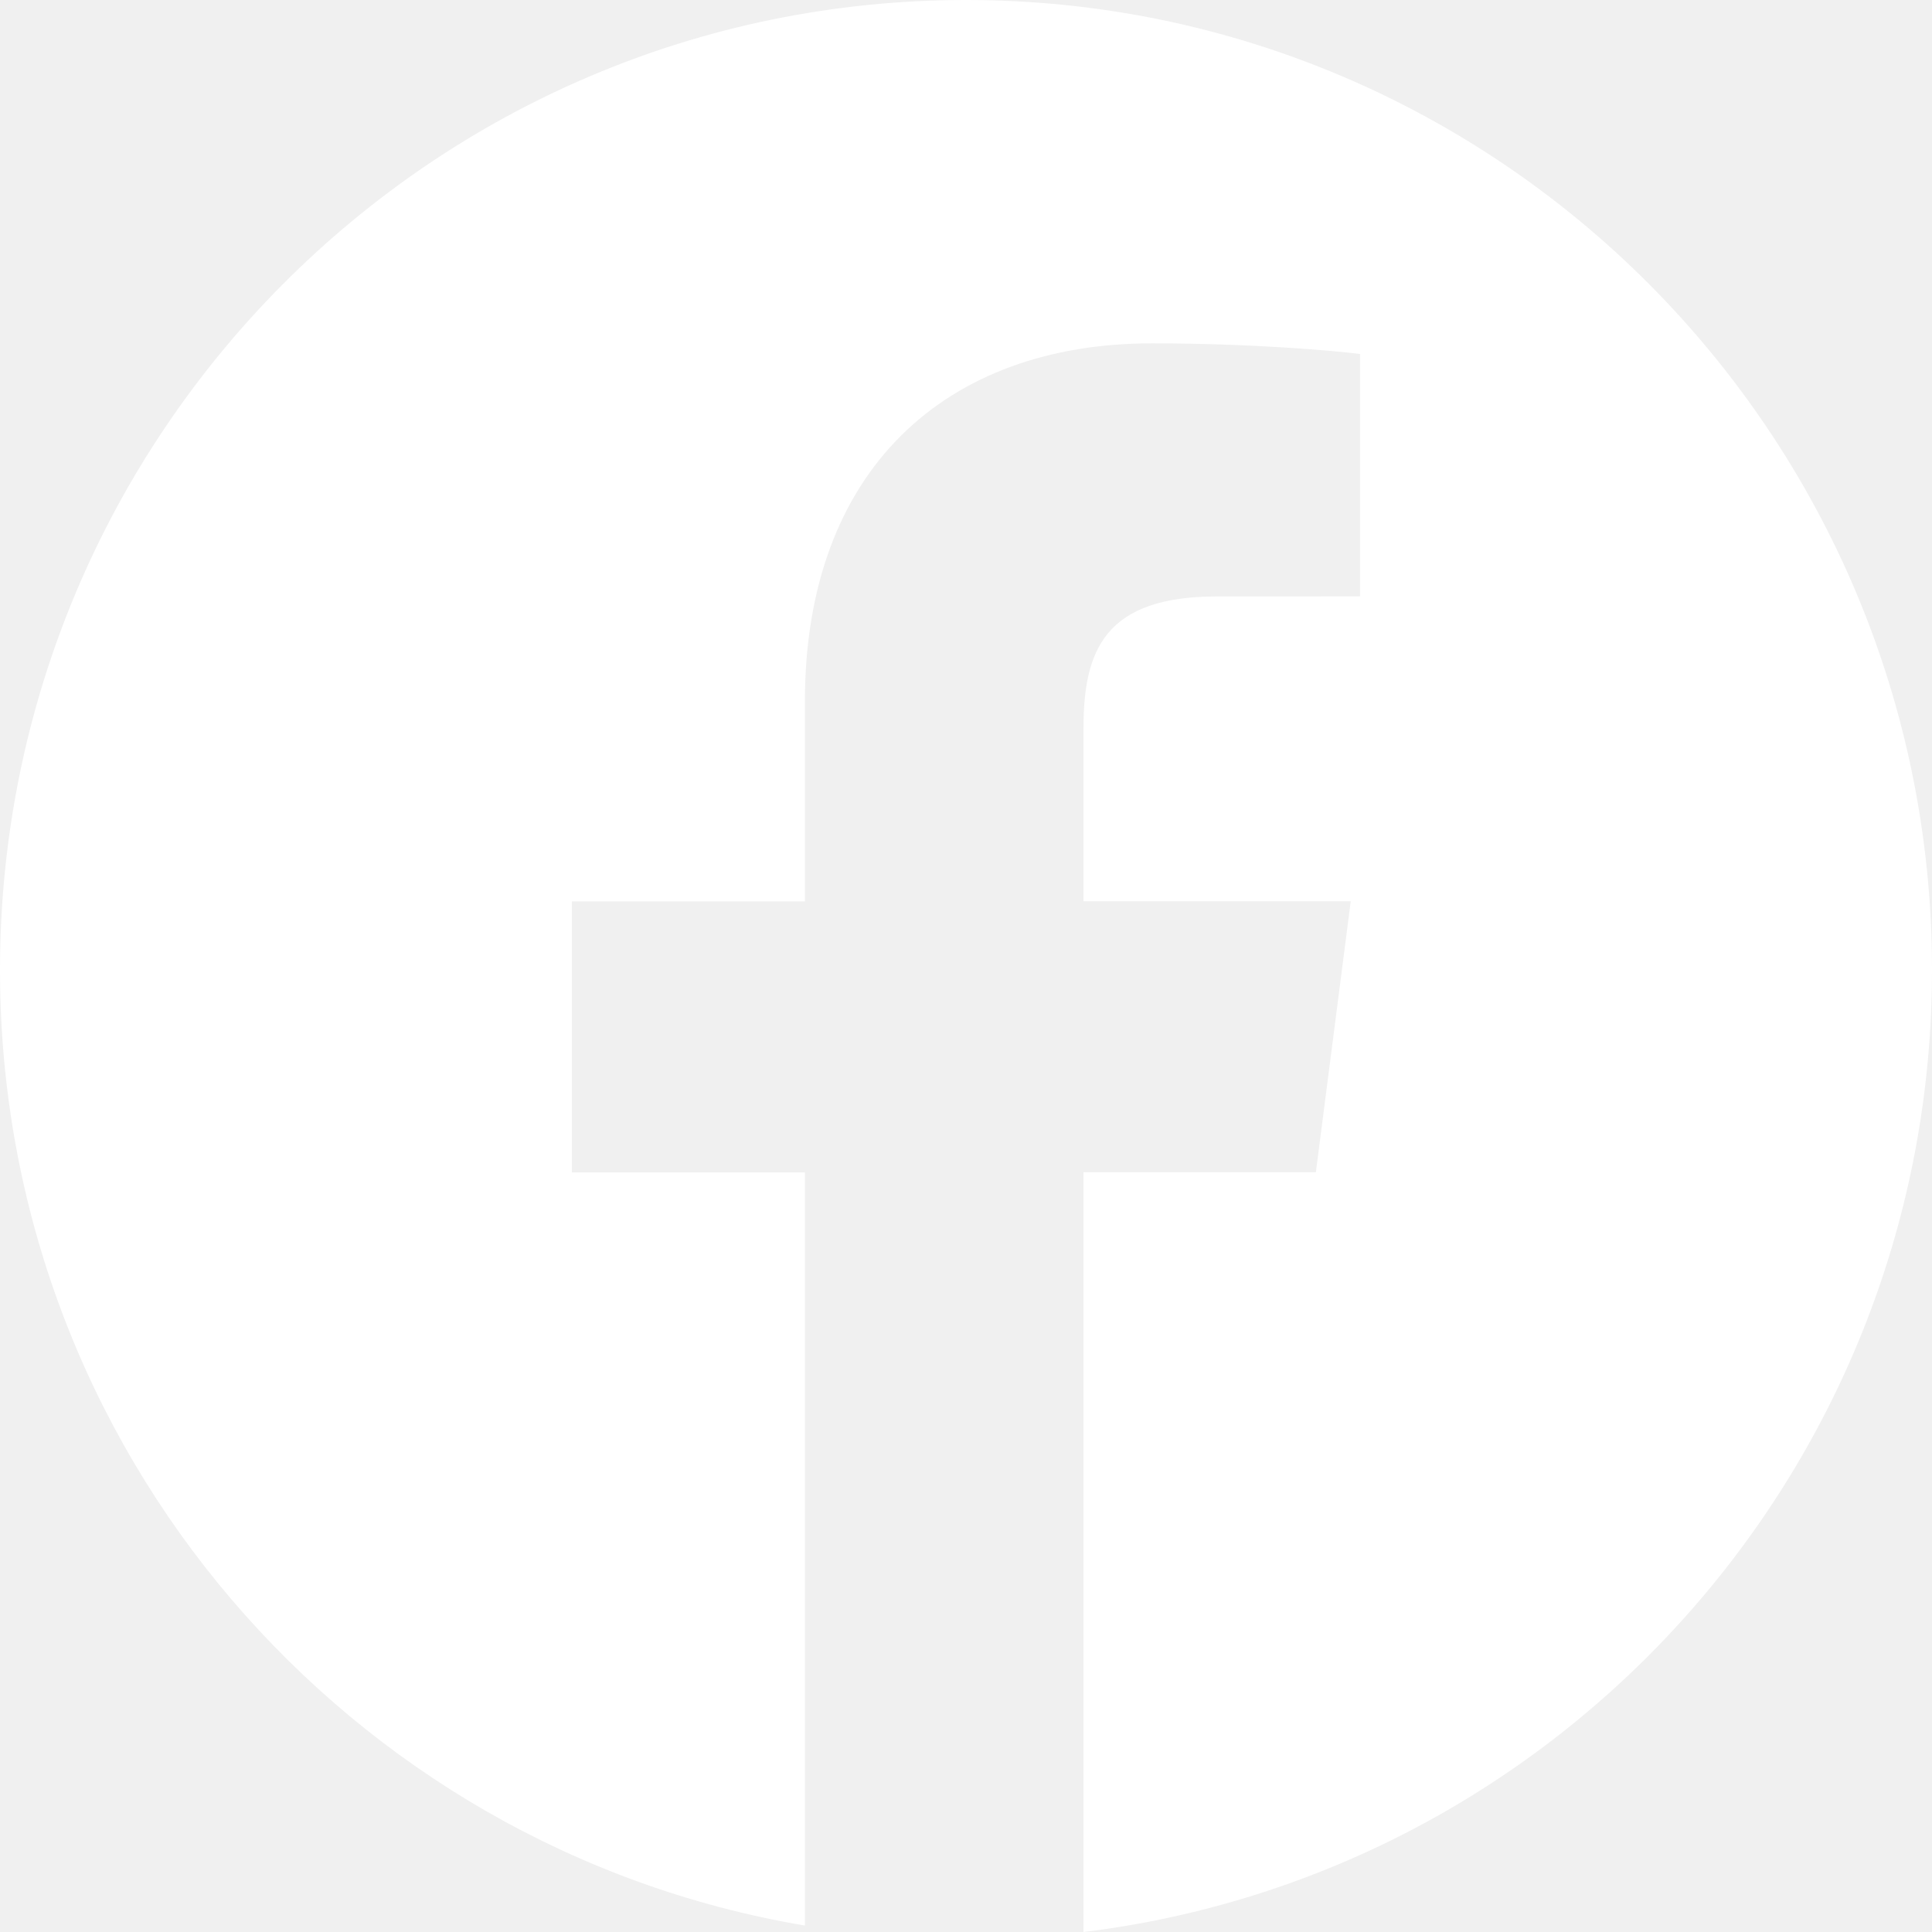
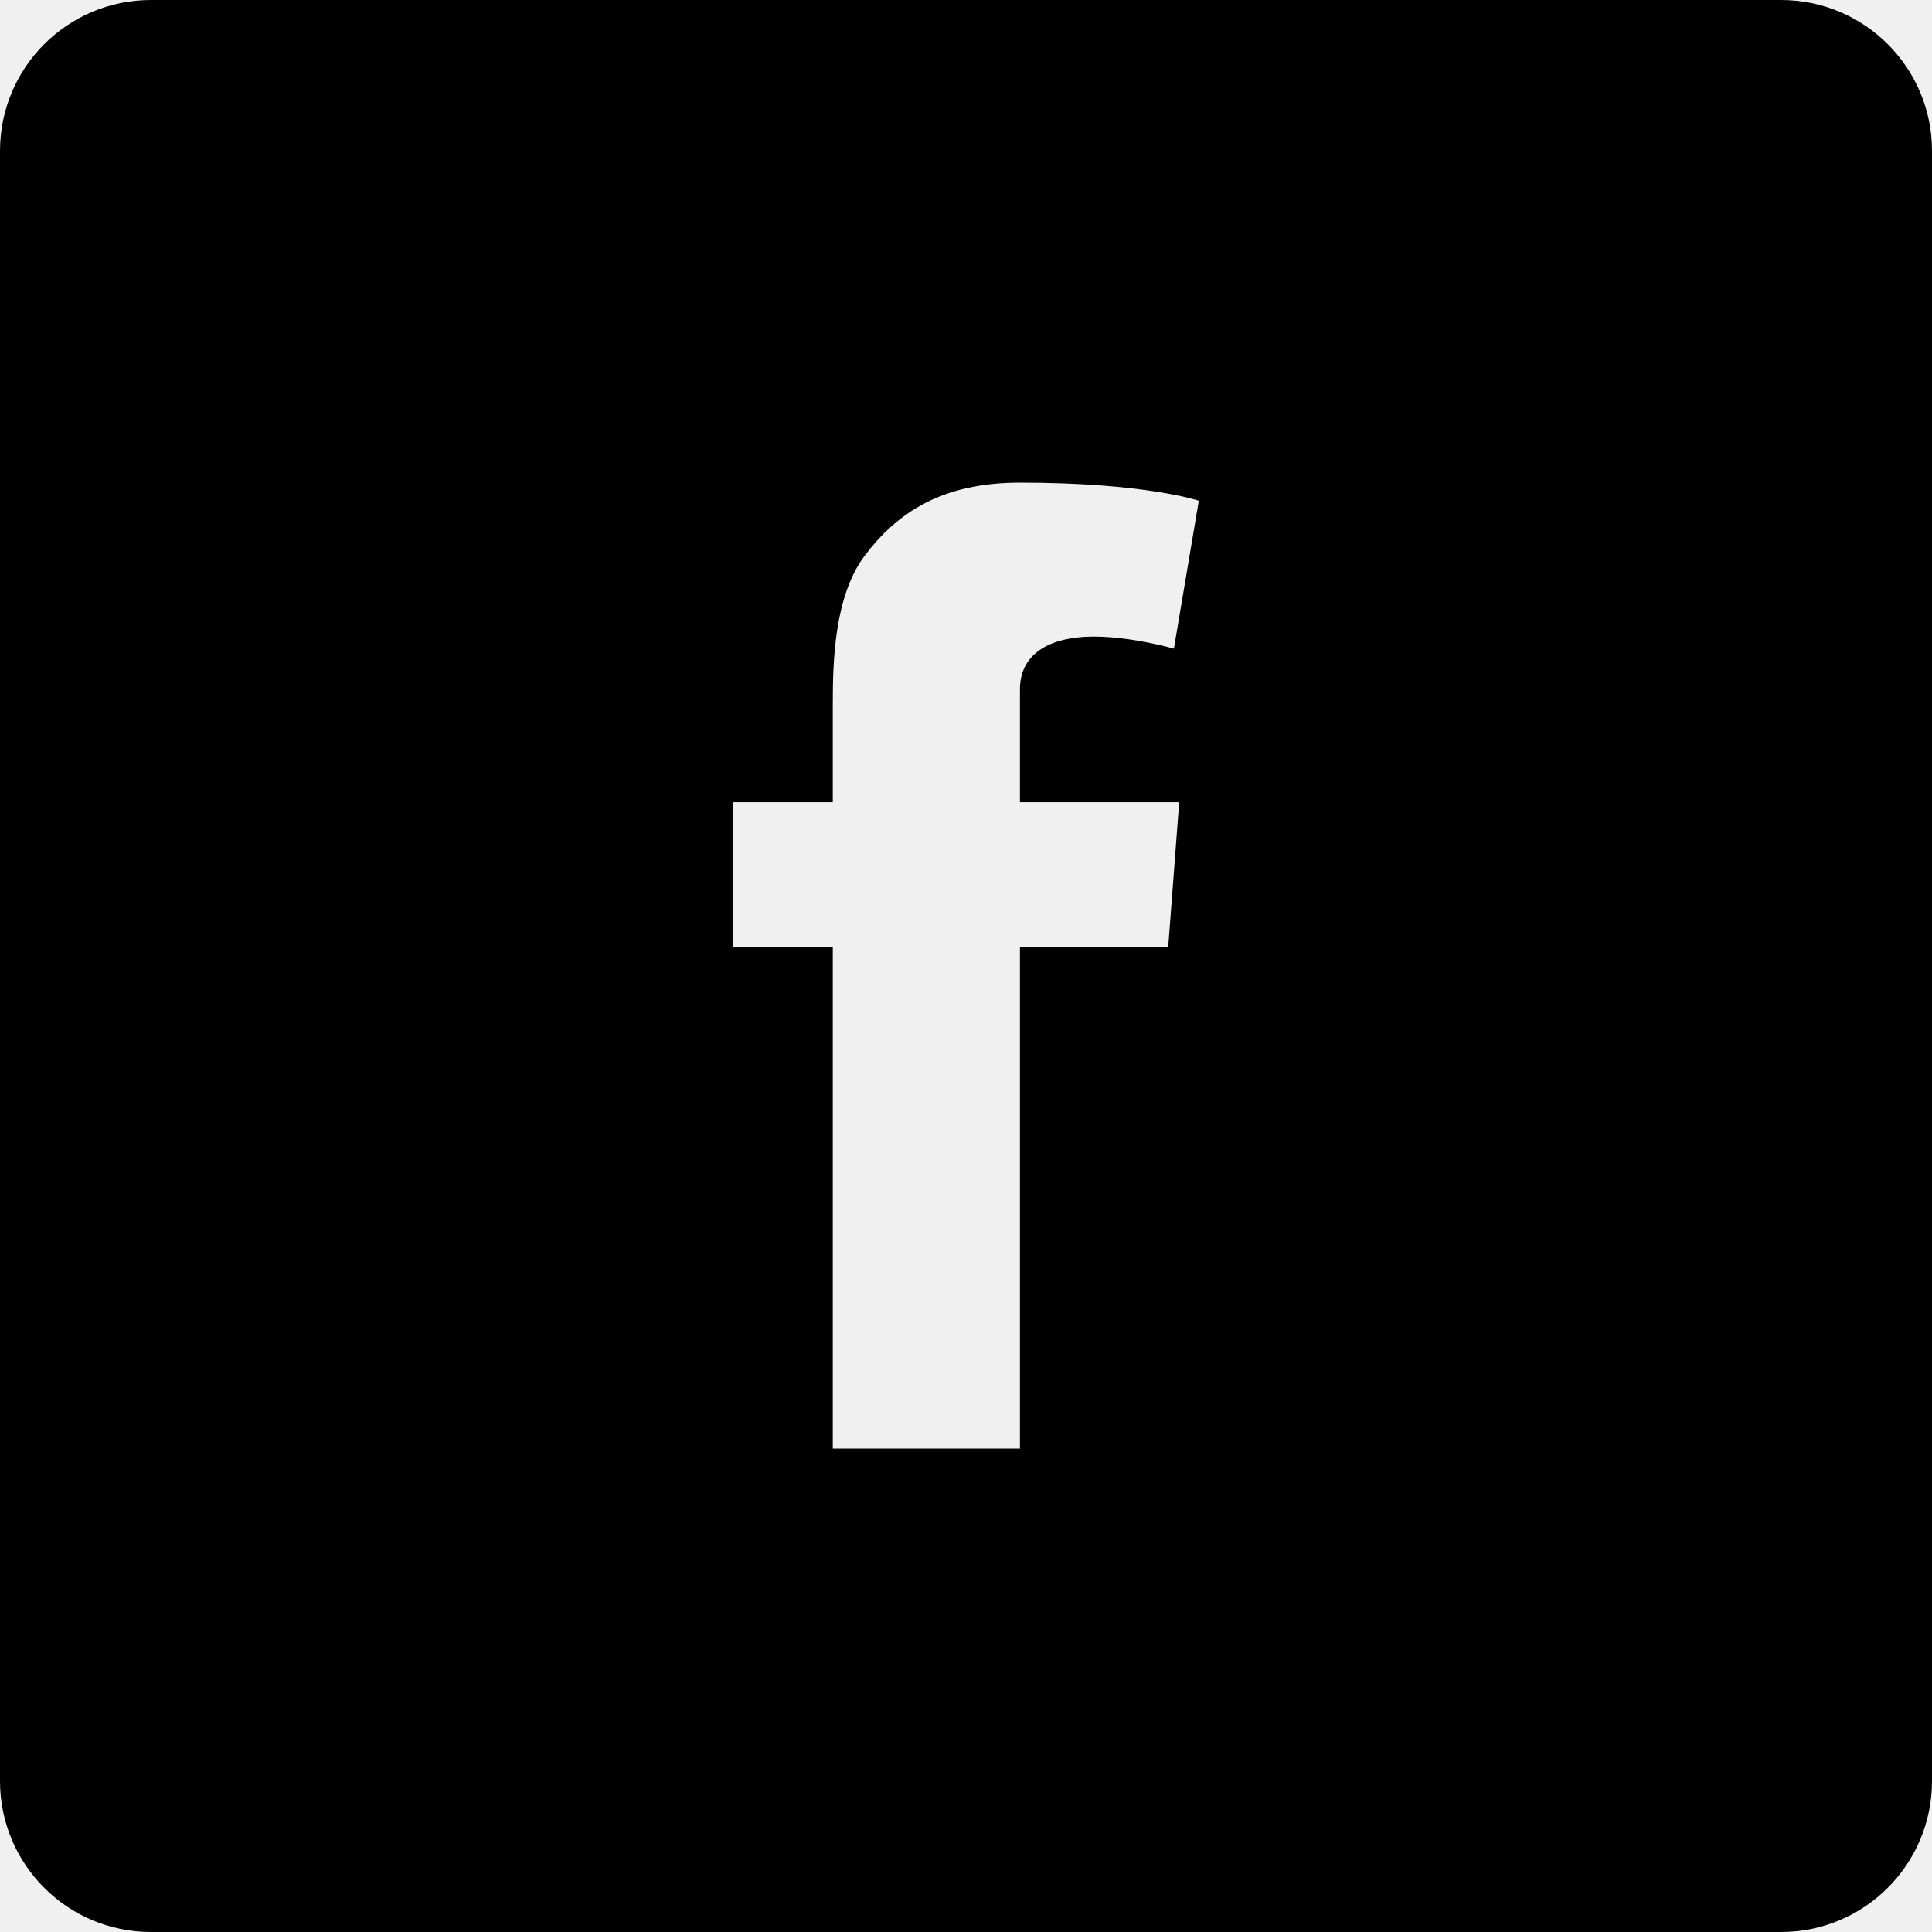
- <svg xmlns="http://www.w3.org/2000/svg" width="21" height="21" viewBox="0 0 21 21" fill="none">
-   <path d="M10.5 0C4.701 0 0 4.721 0 10.544C0 15.767 3.785 20.092 8.749 20.93V12.744H6.216V9.798H8.749V7.626C8.749 5.106 10.282 3.732 12.521 3.732C13.593 3.732 14.515 3.812 14.783 3.848V6.482L13.229 6.483C12.012 6.483 11.777 7.064 11.777 7.916V9.796H14.682L14.303 12.742H11.777V21C16.972 20.365 21 15.93 21 10.541C21 4.721 16.299 0 10.5 0Z" fill="white" />
+ <svg xmlns="http://www.w3.org/2000/svg" fill="#000000" height="800px" width="800px" version="1.1" id="Layer_1" viewBox="-143 145 512 512" xml:space="preserve">
+   <path d="M329,145h-432c-22.1,0-40,17.9-40,40v432c0,22.1,17.9,40,40,40h432c22.1,0,40-17.9,40-40V185C369,162.9,351.1,145,329,145z   M169.5,357.6l-2.9,38.3h-39.3v133H77.7v-133H51.2v-38.3h26.5v-25.7c0-11.3,0.3-28.8,8.5-39.7c8.7-11.5,20.6-19.3,41.1-19.3  c33.4,0,47.4,4.8,47.4,4.8l-6.6,39.2c0,0-11-3.2-21.3-3.2c-10.3,0-19.5,3.7-19.5,14v29.9H169.5z" />
</svg>
